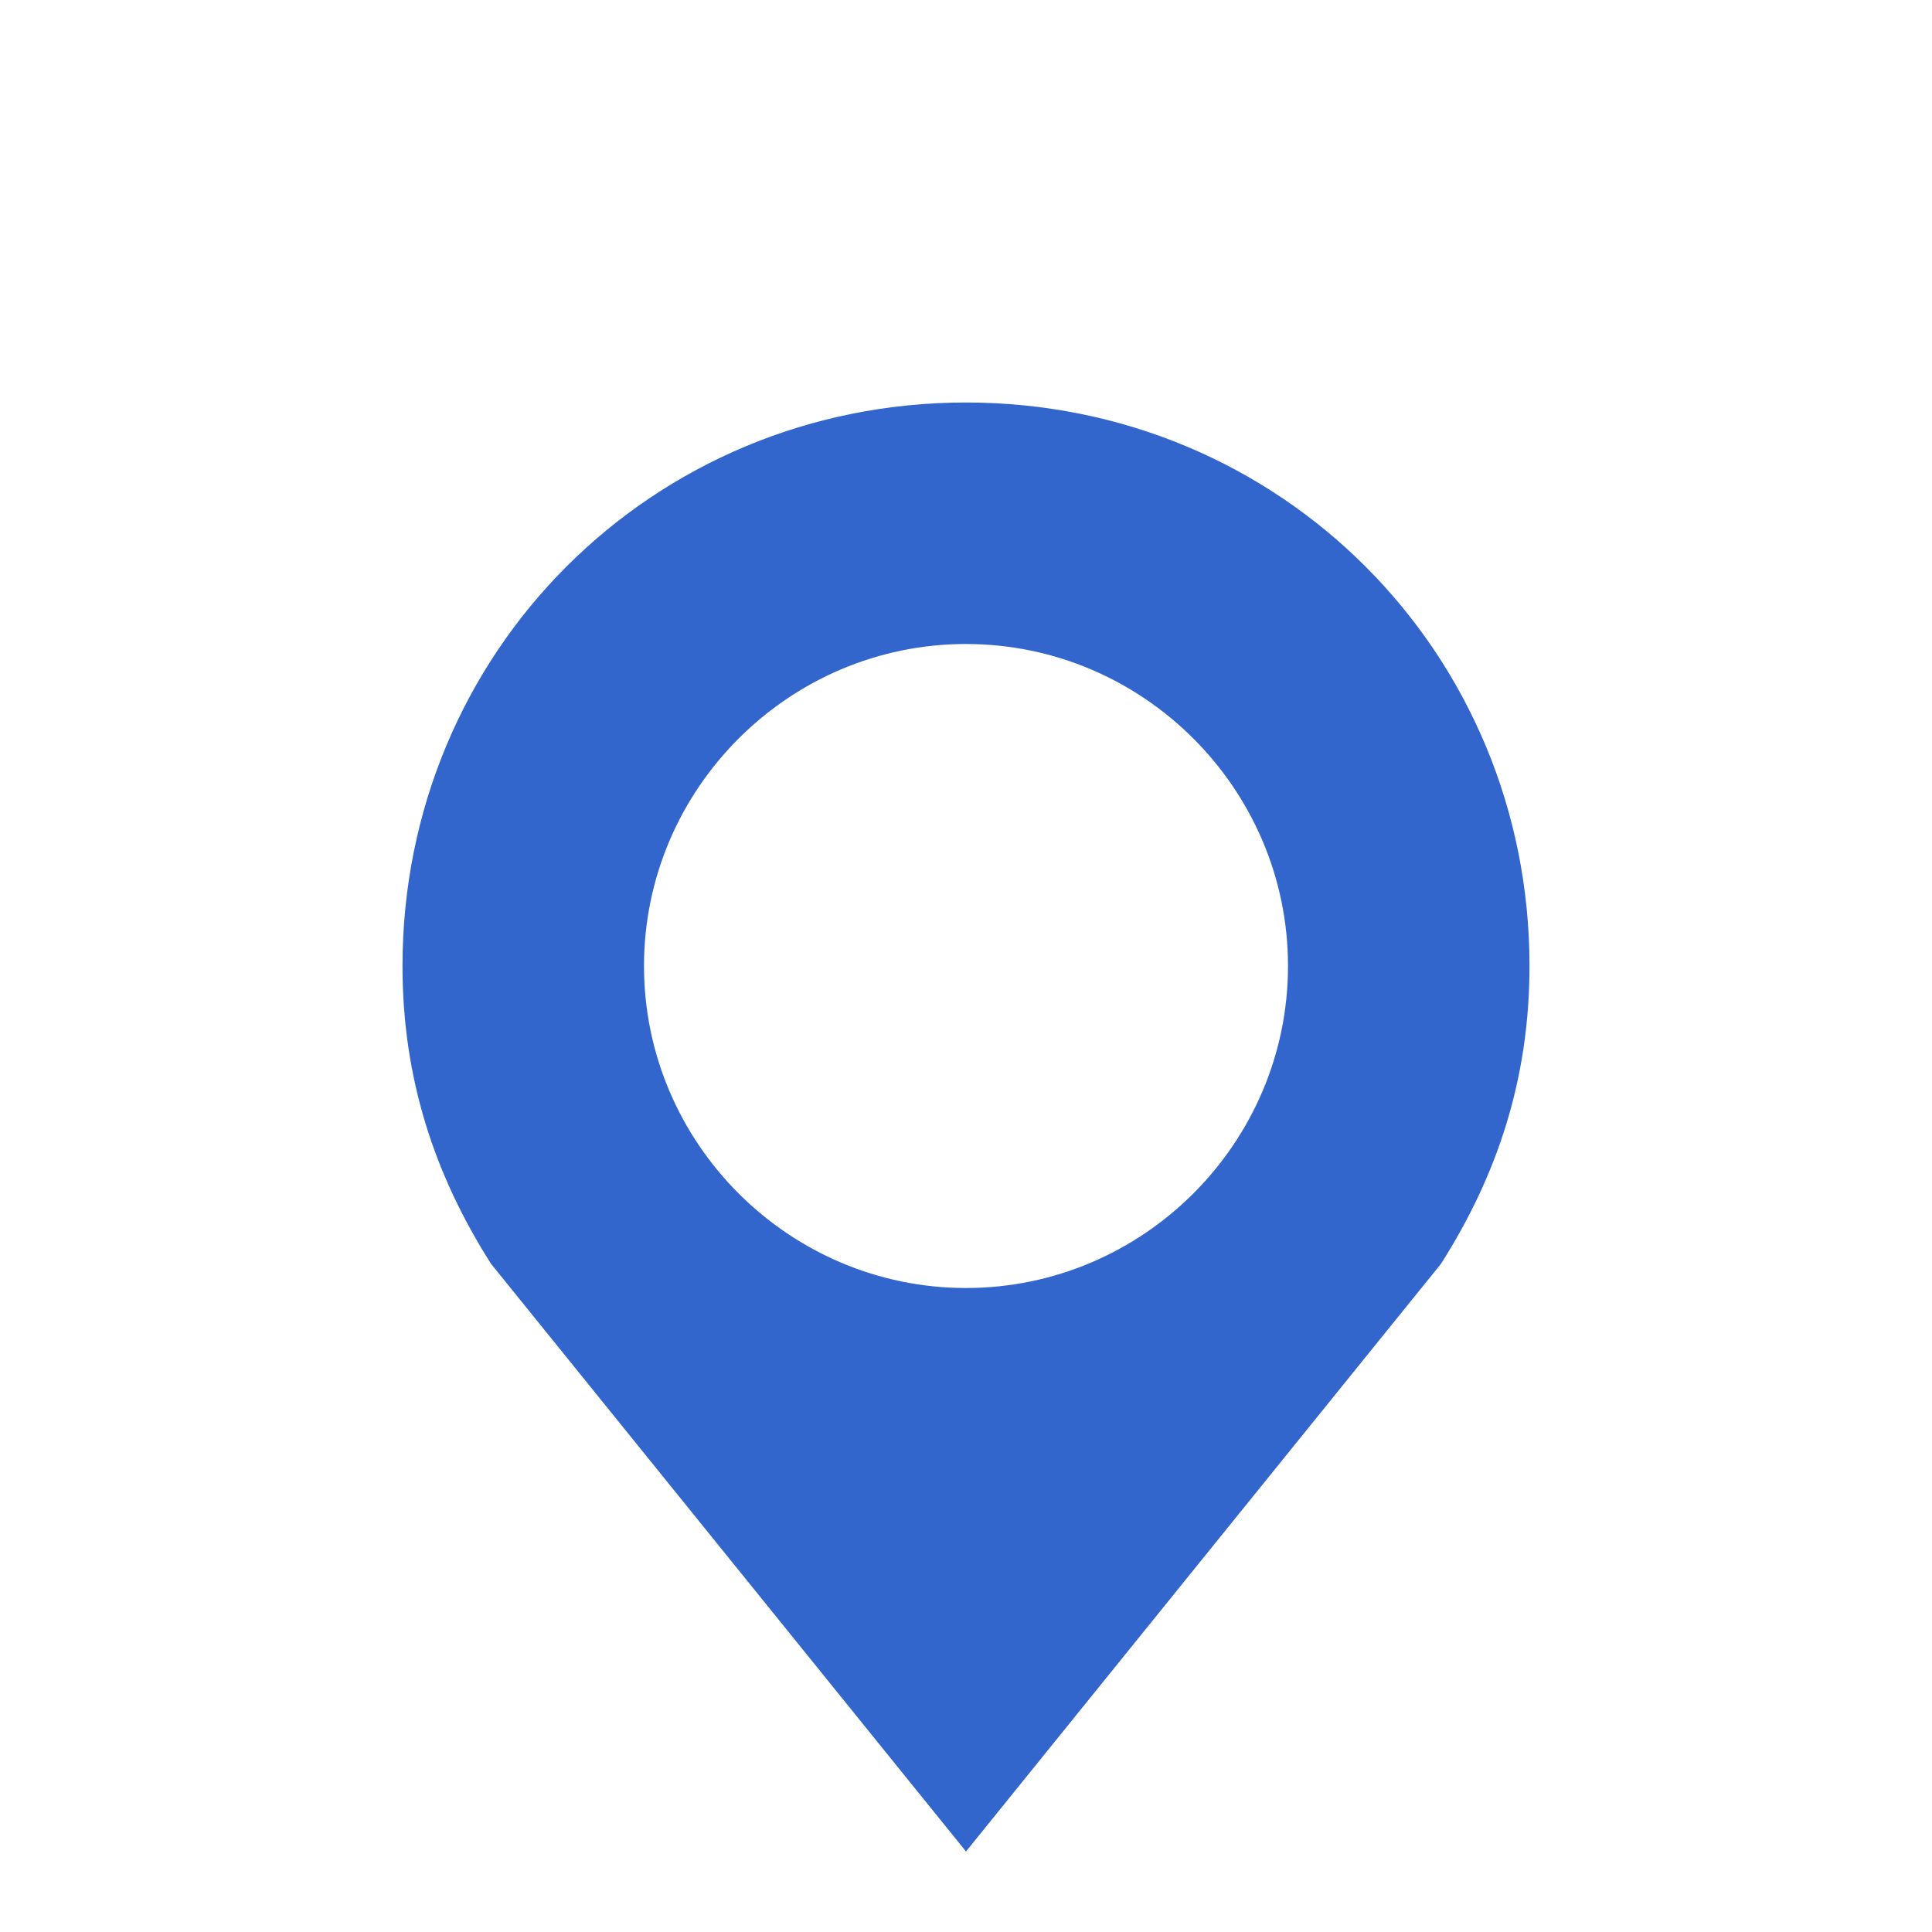
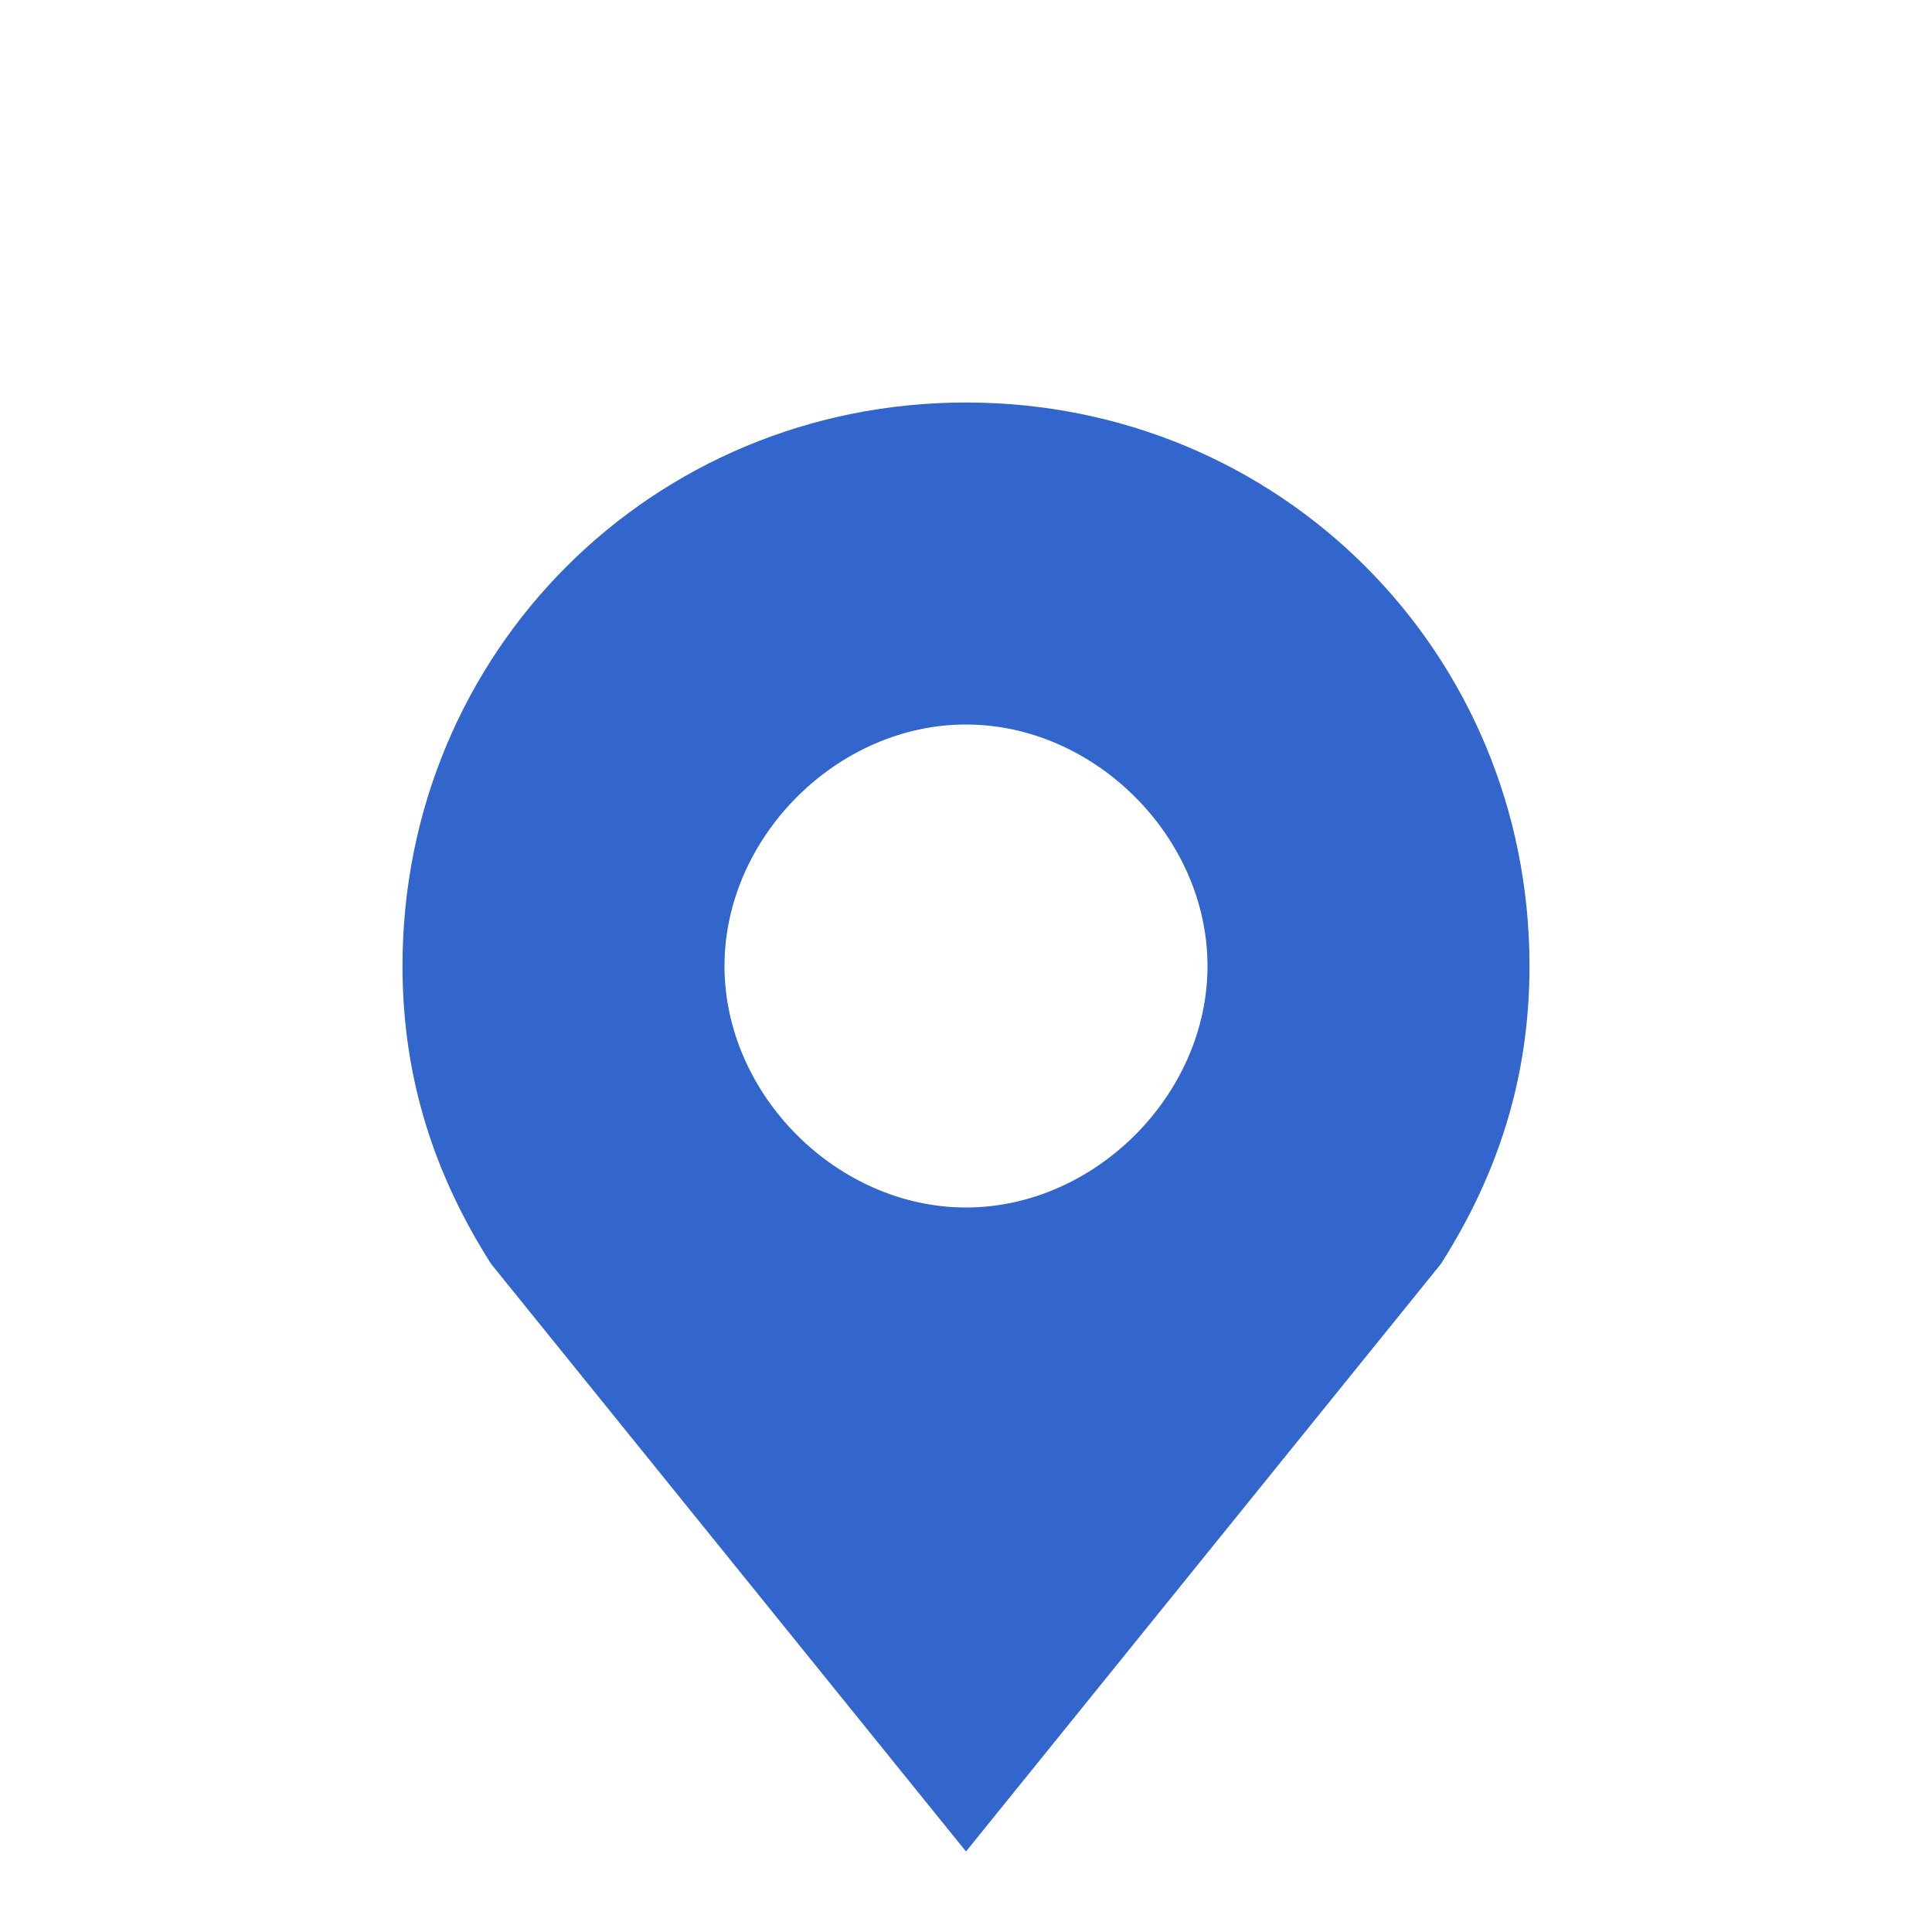
<svg xmlns="http://www.w3.org/2000/svg" width="24" height="24" viewBox="0 0 24 24">
  <style>* { fill: #36c }</style>
-   <path d="M19 12c0-3.9-3.1-7-7-7s-7 3.1-7 7c0 1.4.4 2.6 1.1 3.7L12 23l5.9-7.3c.7-1.1 1.1-2.3 1.1-3.7zm-7 4c-2.2 0-4-1.8-4-4s1.8-4 4-4 4 1.8 4 4-1.8 4-4 4z" />
+   <path d="M19 12c0-3.9-3.1-7-7-7s-7 3.1-7 7c0 1.4.4 2.6 1.1 3.7L12 23l5.9-7.3c.7-1.1 1.1-2.3 1.1-3.7zm-7 3c-1.6 0-3-1.4-3-3s1.4-3 3-3 3 1.4 3 3-1.4 3-3 3z" />
</svg>
